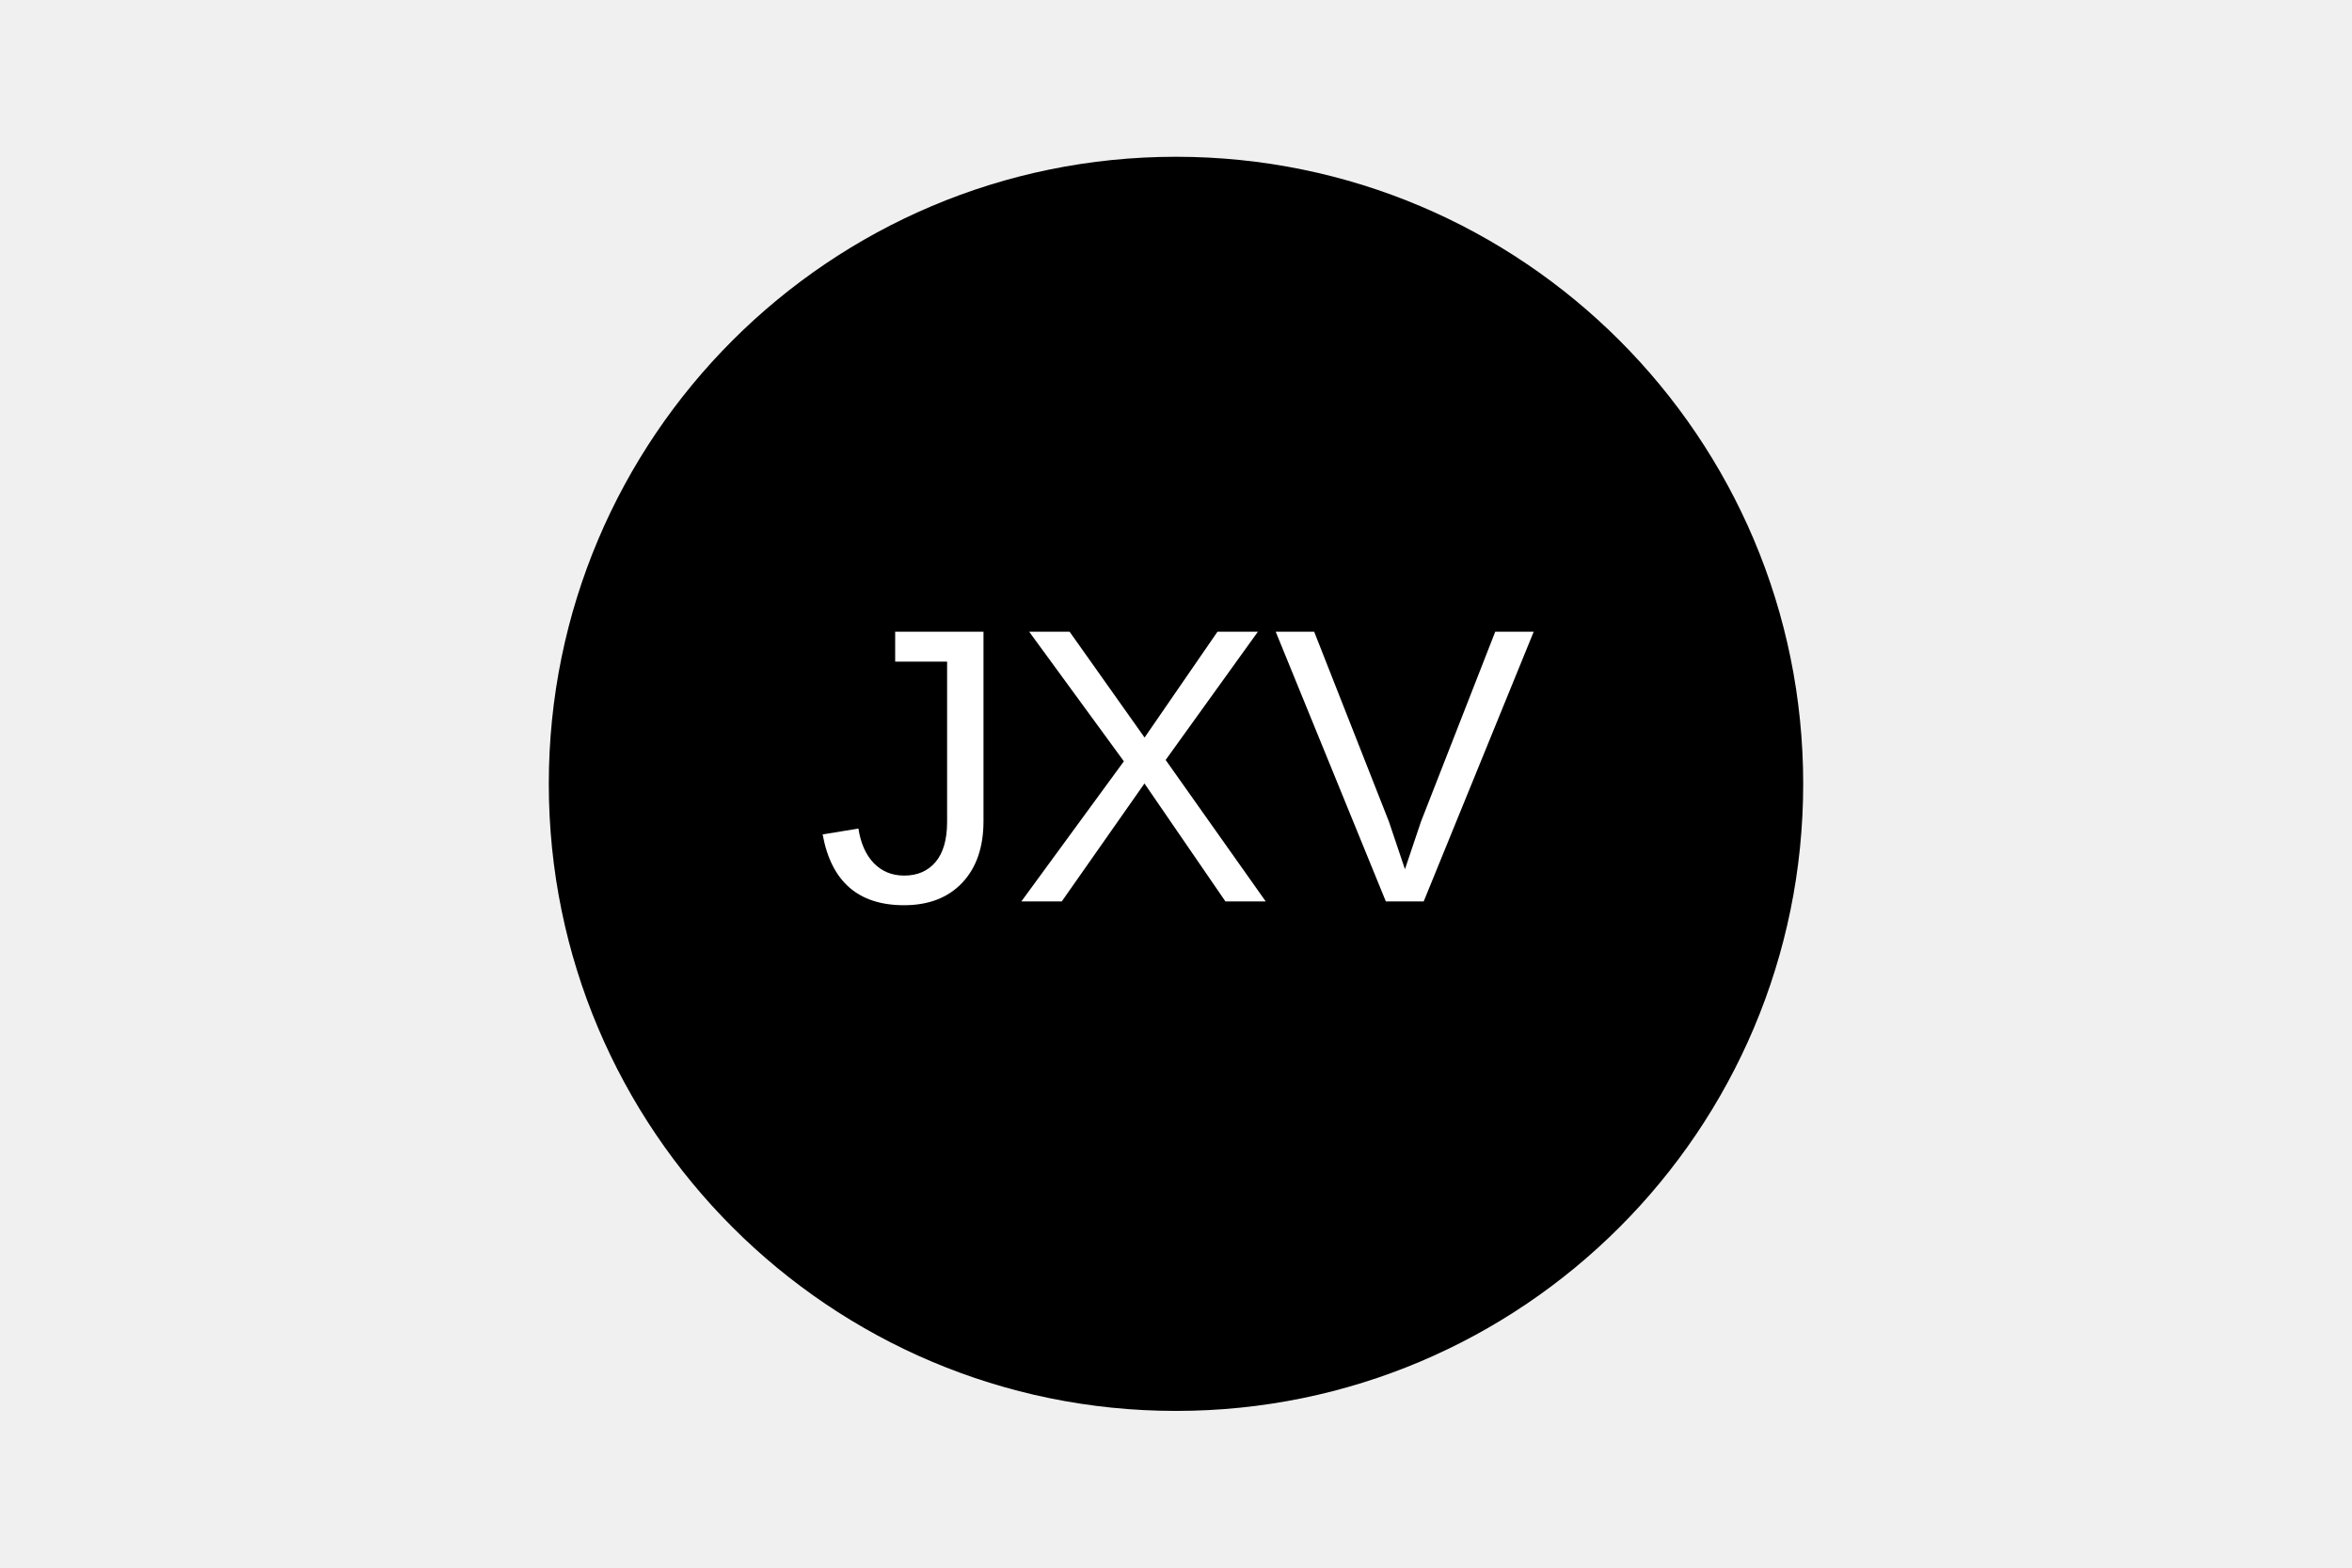
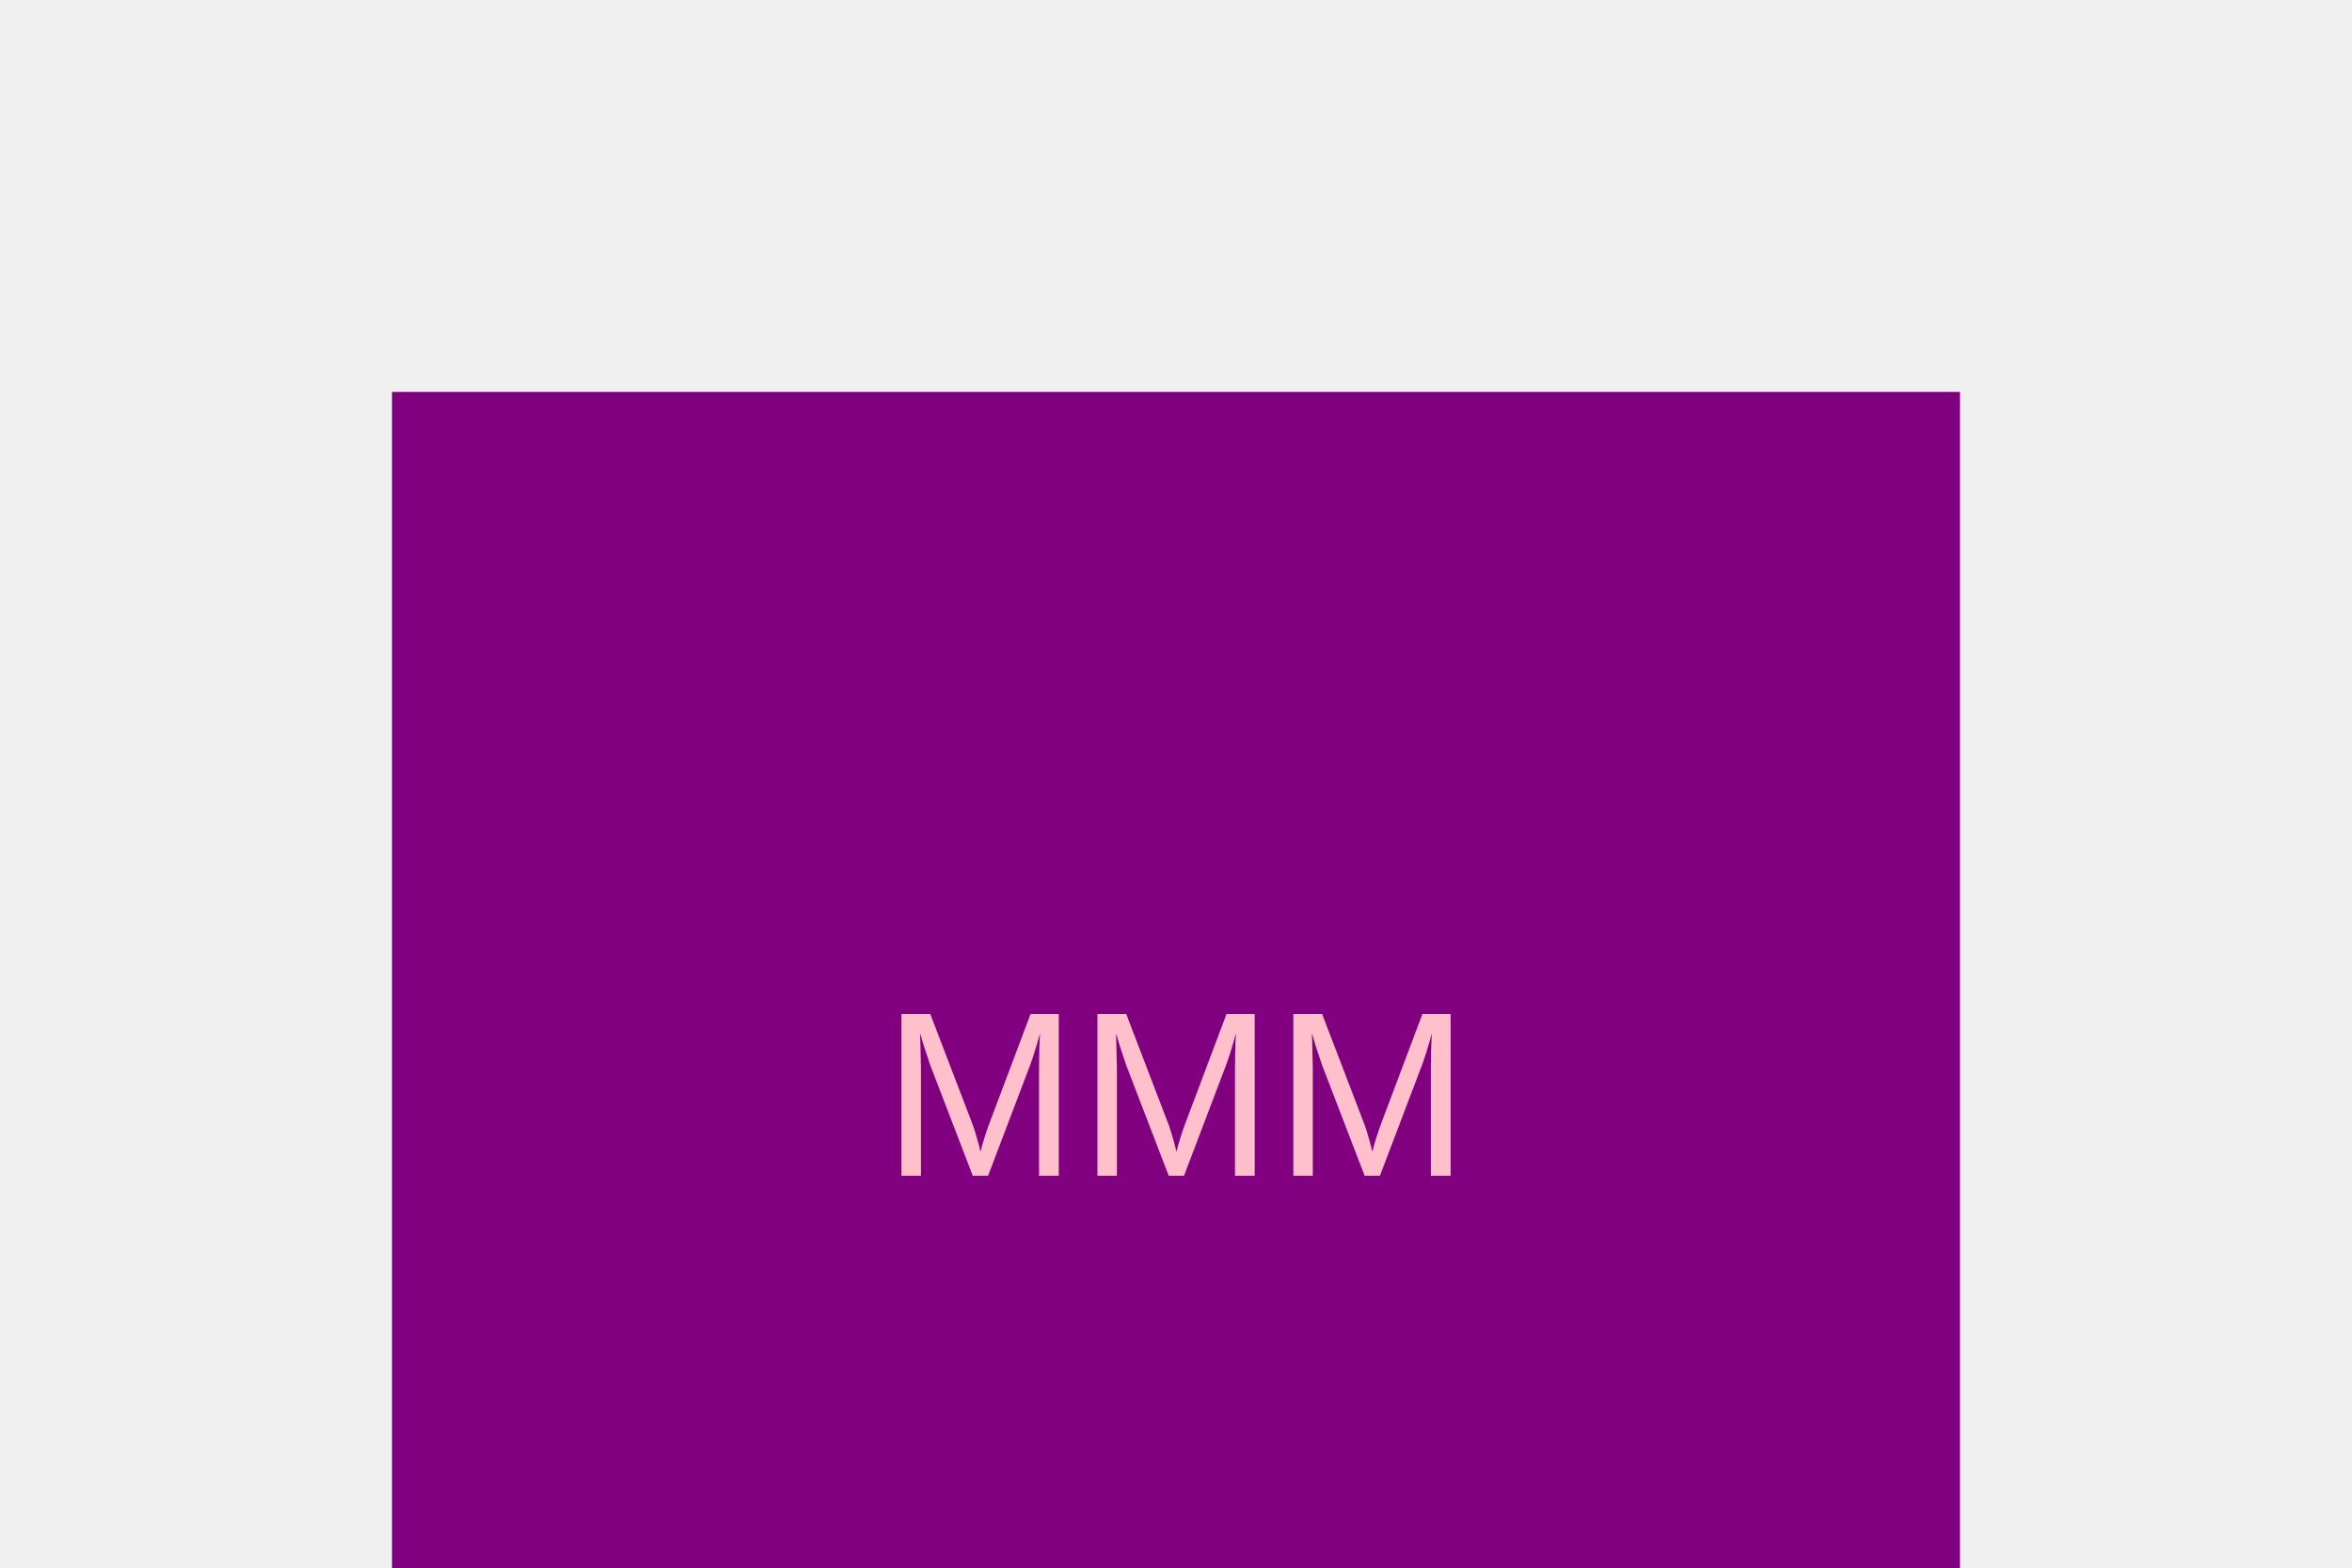
<svg xmlns="http://www.w3.org/2000/svg" width="300" height="200">
-   <circle cx="150" cy="100" r="80" fill="Black" />
-   <text x="50%" y="50%" fill="White" font-size="50" font-family="Arial" text-anchor="middle" dy=".3em">JXV</text>
+   <rect x="50" y="50" width="200" height="200" fill="purple" />
+   <text x="150" y="150" text-anchor="middle" alignment-baseline="middle" font-family="Arial" font-size="30" fill="Pink">MMM</text>
</svg>
